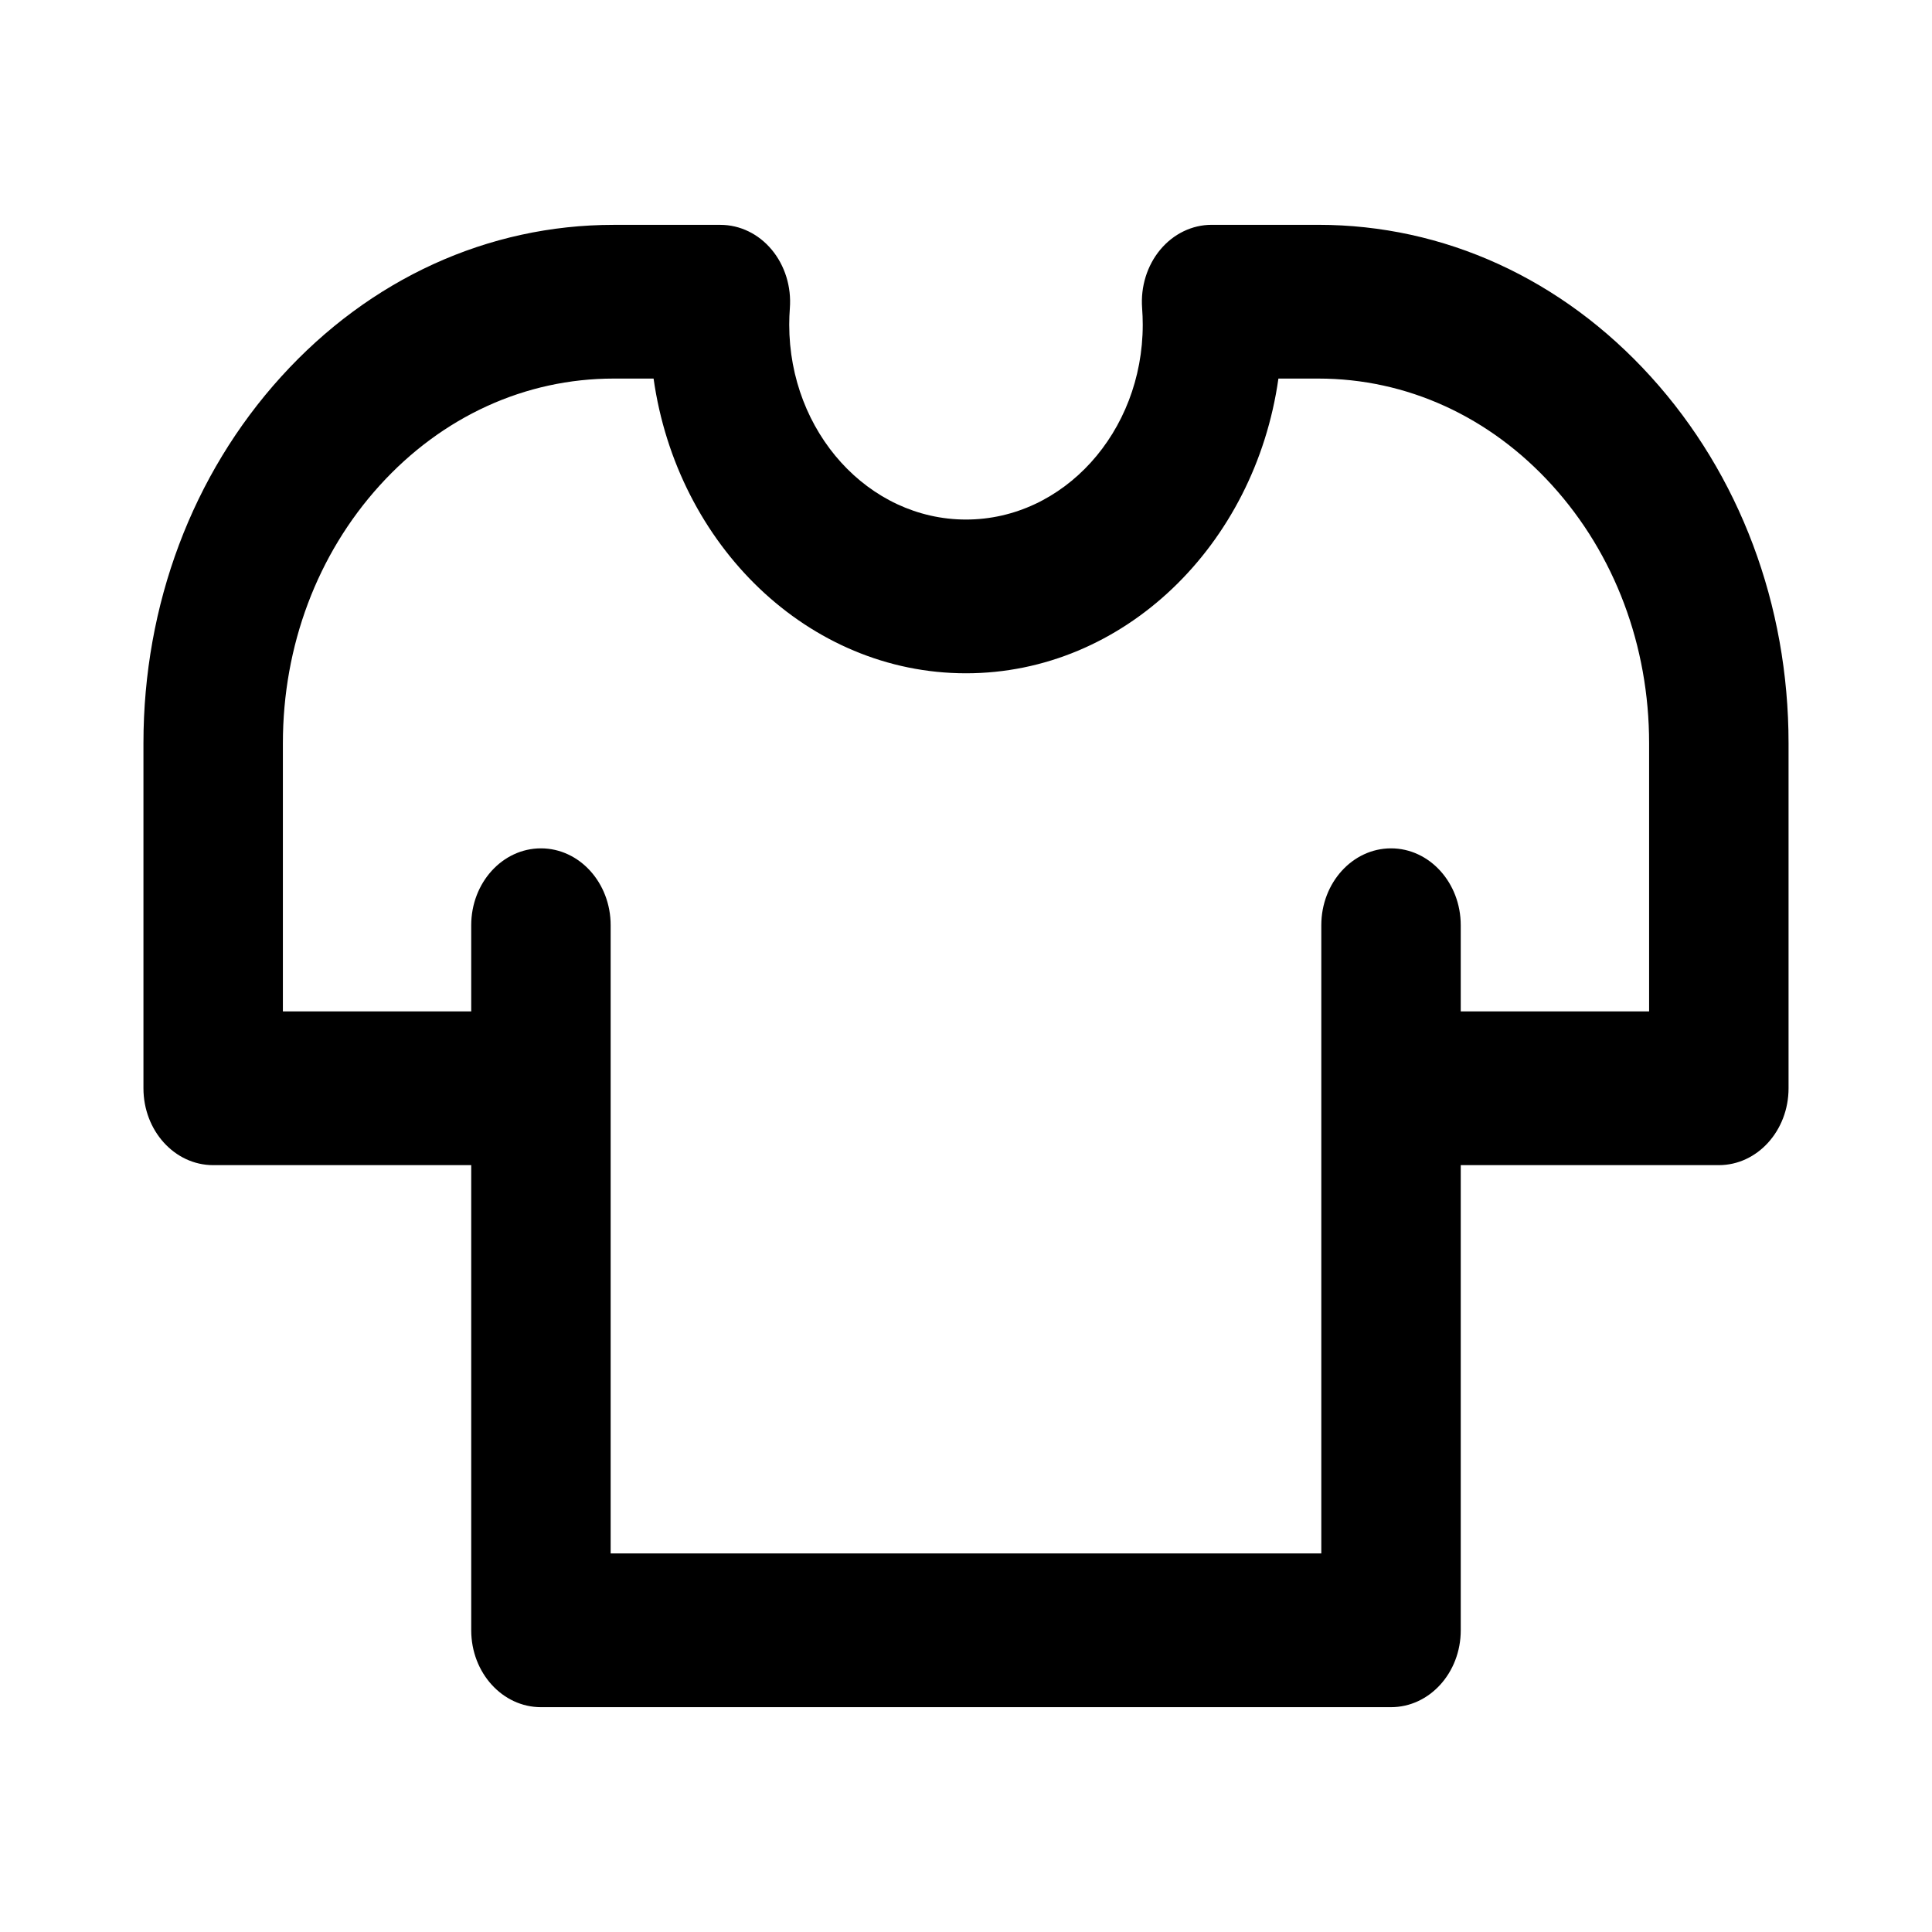
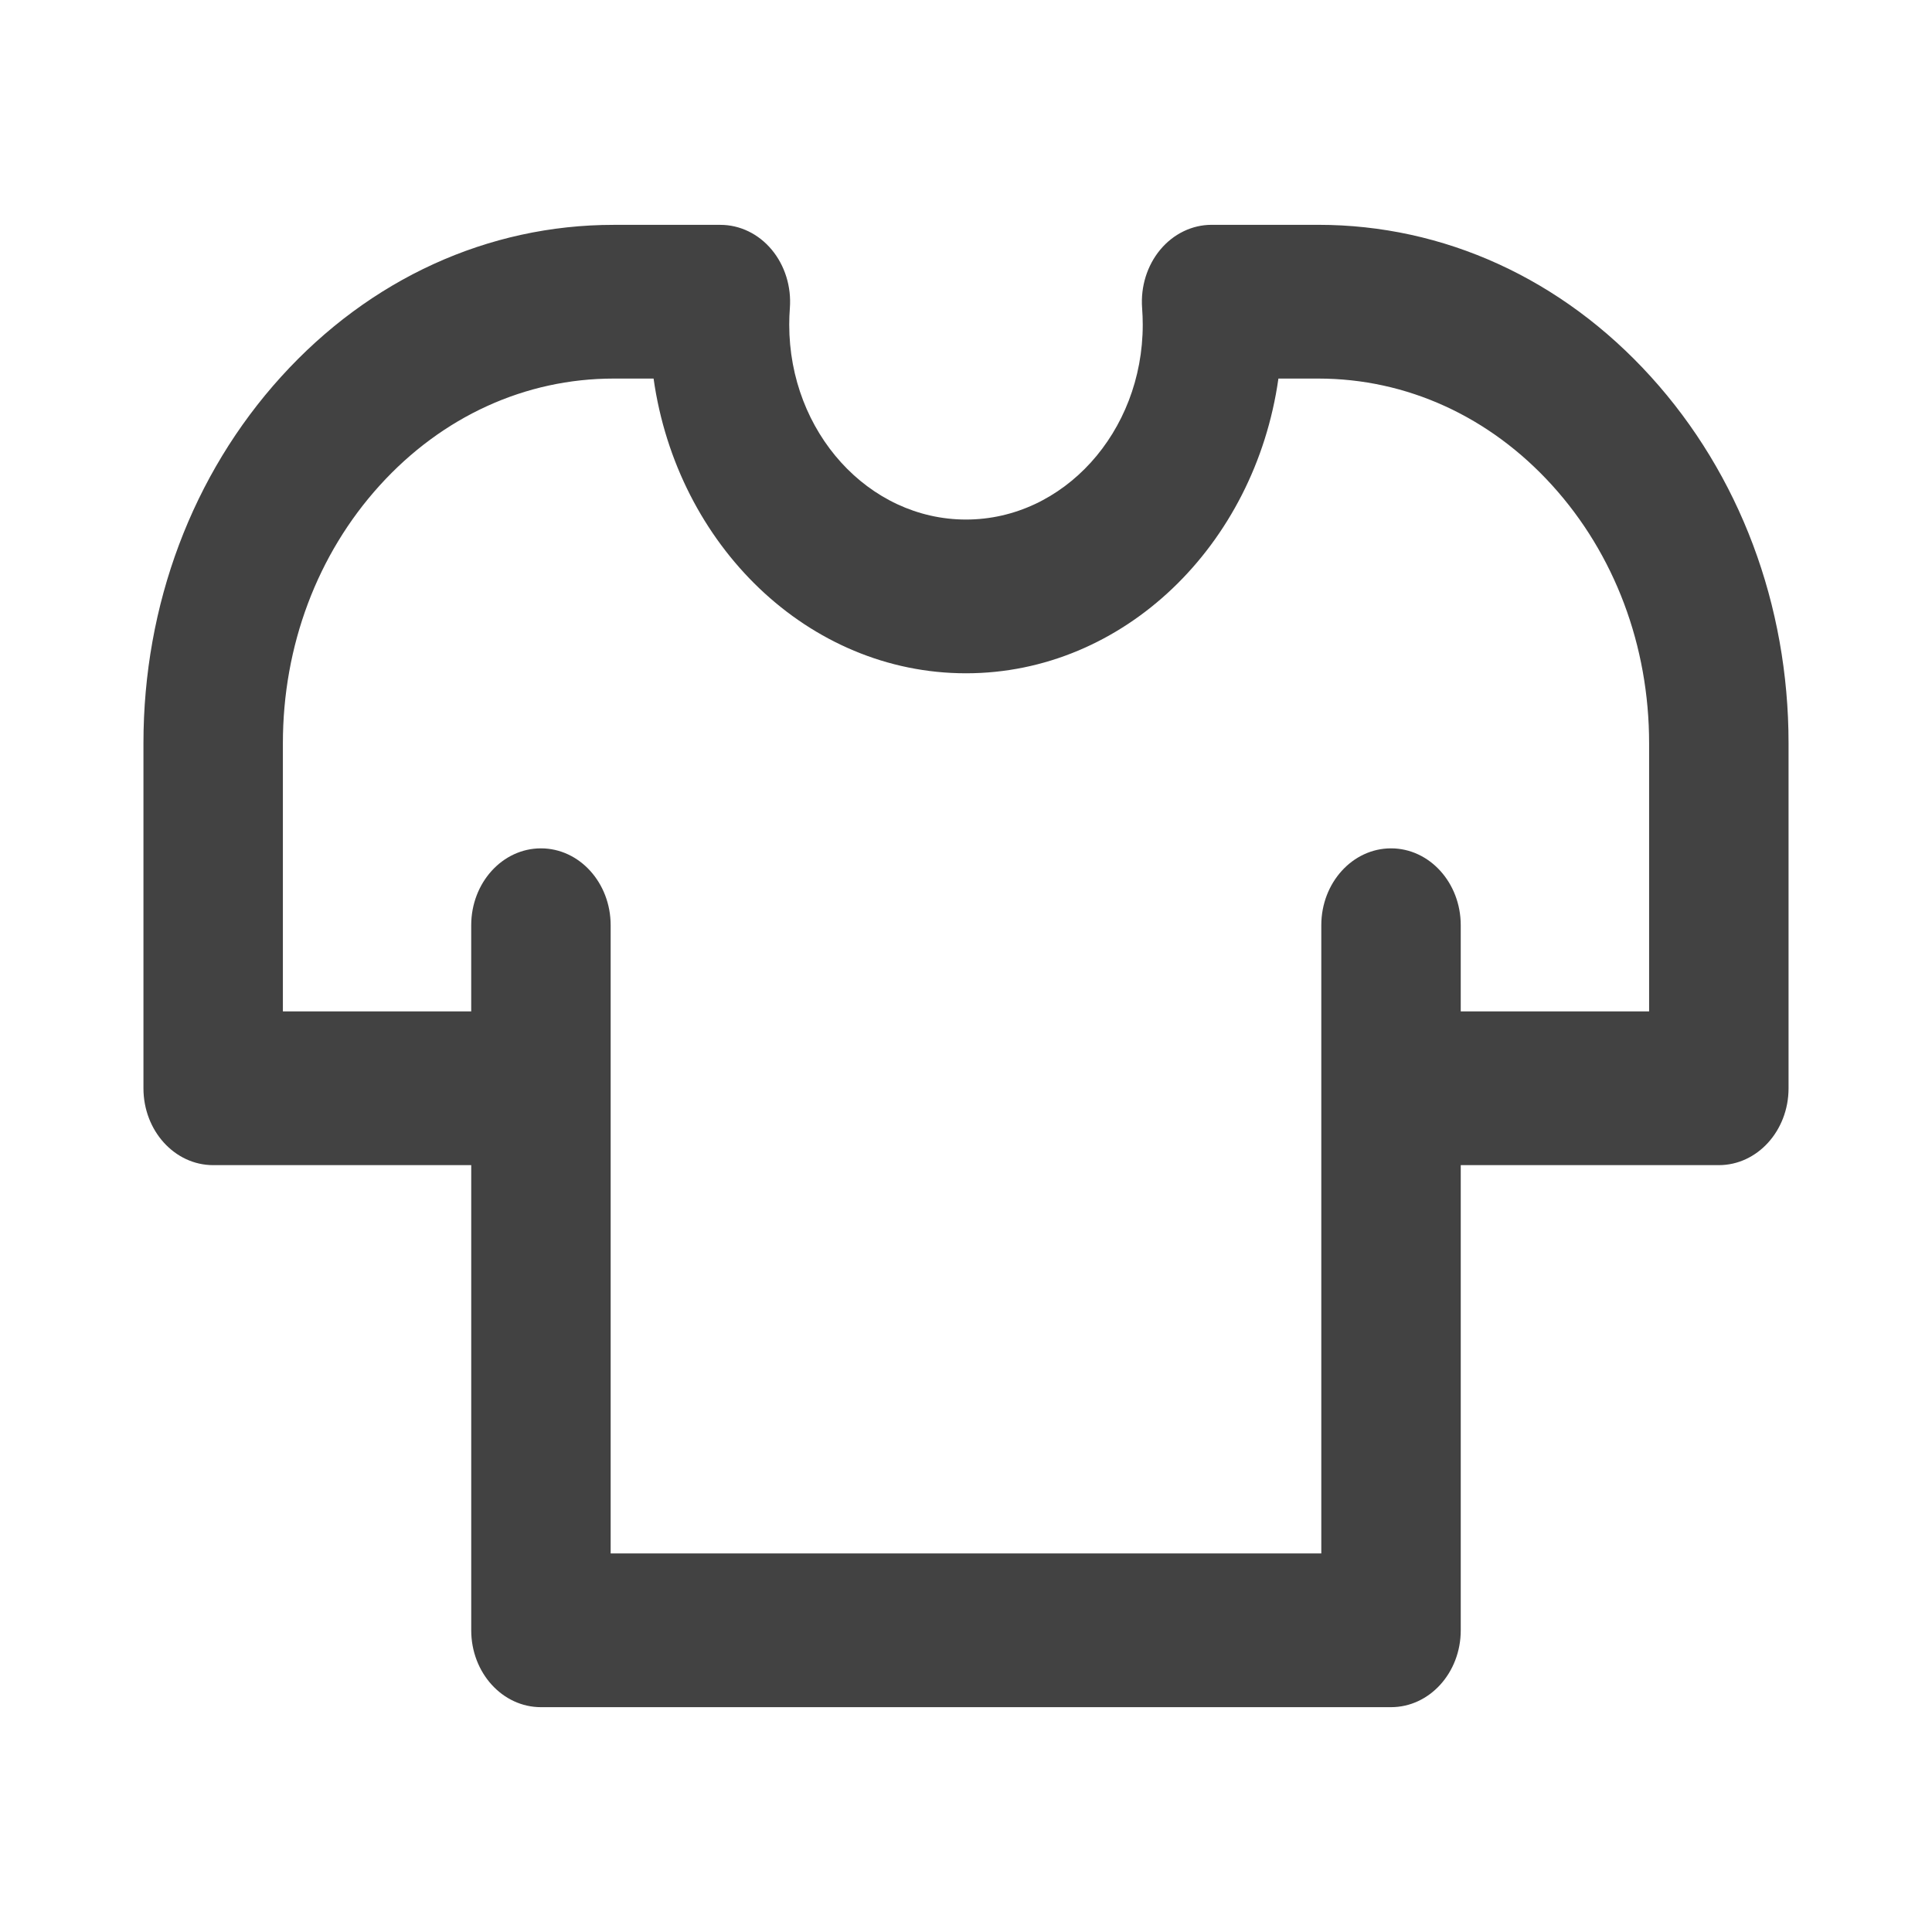
<svg xmlns="http://www.w3.org/2000/svg" width="512" height="512">
  <g>
-     <rect fill="none" id="canvas_background" height="66" width="66" y="-1" x="-1" />
+     <rect fill="none" id="canvas_background" height="514" width="514" y="-1" x="-1" />
  </g>
  <g>
-     <path stroke="null" id="svg_2" d="m143.356,452.418l225.281,0c10.205,0 18.476,-9.127 18.476,-20.372l0,-123.272l68.396,0c10.198,0 18.476,-9.119 18.476,-20.372l0,-91.433c0,-36.701 -12.962,-71.197 -36.497,-97.147c-23.535,-25.95 -54.821,-40.242 -88.106,-40.242l-28.298,0c-5.167,0 -10.097,2.387 -13.597,6.581c-3.493,4.194 -5.24,9.804 -4.814,15.486c0.108,1.472 0.166,2.944 0.166,4.393c0,28.48 -21.016,51.645 -46.839,51.645c-25.83,0 -46.846,-23.165 -46.846,-51.645c0,-1.456 0.058,-2.928 0.166,-4.385c0.433,-5.674 -1.314,-11.292 -4.814,-15.493c-3.493,-4.194 -8.43,-6.573 -13.597,-6.573l-28.291,0c-33.285,0 -64.578,14.292 -88.106,40.234c-23.535,25.95 -36.497,60.454 -36.497,97.147l0,91.433c0,11.252 8.271,20.372 18.476,20.372l68.389,0l0,123.272c0,11.252 8.271,20.372 18.476,20.372zm-68.389,-184.386l0,-71.062c0,-25.815 9.115,-50.085 25.671,-68.34s38.568,-28.305 61.98,-28.305l10.587,0c6.243,44.189 40.993,78.104 82.794,78.104c41.794,0 76.544,-33.915 82.794,-78.104l10.587,0c23.412,0 45.417,10.05 61.973,28.305c16.556,18.255 25.678,42.526 25.678,68.34l0,71.062l-49.92,0l0,-22.838c0,-11.244 -8.271,-20.372 -18.476,-20.372c-10.198,0 -18.476,9.127 -18.476,20.372l0,166.481l-188.329,0l0,-166.481c0,-11.244 -8.271,-20.372 -18.476,-20.372c-10.205,0 -18.476,9.127 -18.476,20.372l0,22.838l-49.913,0zm0,0" />
+     <path fill="#424242" stroke="null" id="svg_2" d="m143.356,452.418l225.281,0c10.205,0 18.476,-9.127 18.476,-20.372l0,-123.272l68.396,0c10.198,0 18.476,-9.119 18.476,-20.372l0,-91.433c0,-36.701 -12.962,-71.197 -36.497,-97.147c-23.535,-25.95 -54.821,-40.242 -88.106,-40.242l-28.298,0c-5.167,0 -10.097,2.387 -13.597,6.581c-3.493,4.194 -5.24,9.804 -4.814,15.486c0.108,1.472 0.166,2.944 0.166,4.393c0,28.48 -21.016,51.645 -46.839,51.645c-25.83,0 -46.846,-23.165 -46.846,-51.645c0,-1.456 0.058,-2.928 0.166,-4.385c0.433,-5.674 -1.313,-11.292 -4.814,-15.493c-3.493,-4.194 -8.43,-6.573 -13.597,-6.573l-28.291,0c-33.285,0 -64.578,14.292 -88.106,40.234c-23.535,25.95 -36.497,60.454 -36.497,97.147l0,91.433c0,11.252 8.271,20.372 18.476,20.372l68.389,0l0,123.272c0,11.252 8.271,20.372 18.476,20.372l0,0zm-68.389,-184.386l0,-71.062c0,-25.815 9.115,-50.085 25.671,-68.34s38.568,-28.305 61.98,-28.305l10.587,0c6.243,44.189 40.993,78.104 82.794,78.104c41.794,0 76.544,-33.915 82.794,-78.104l10.587,0c23.412,0 45.417,10.05 61.973,28.305c16.556,18.255 25.678,42.526 25.678,68.34l0,71.062l-49.92,0l0,-22.838c0,-11.244 -8.271,-20.372 -18.476,-20.372c-10.198,0 -18.476,9.127 -18.476,20.372l0,166.481l-188.329,0l0,-166.481c0,-11.244 -8.271,-20.372 -18.476,-20.372c-10.205,0 -18.476,9.127 -18.476,20.372l0,22.838l-49.913,0l0,0zm0,0" />
  </g>
</svg>
